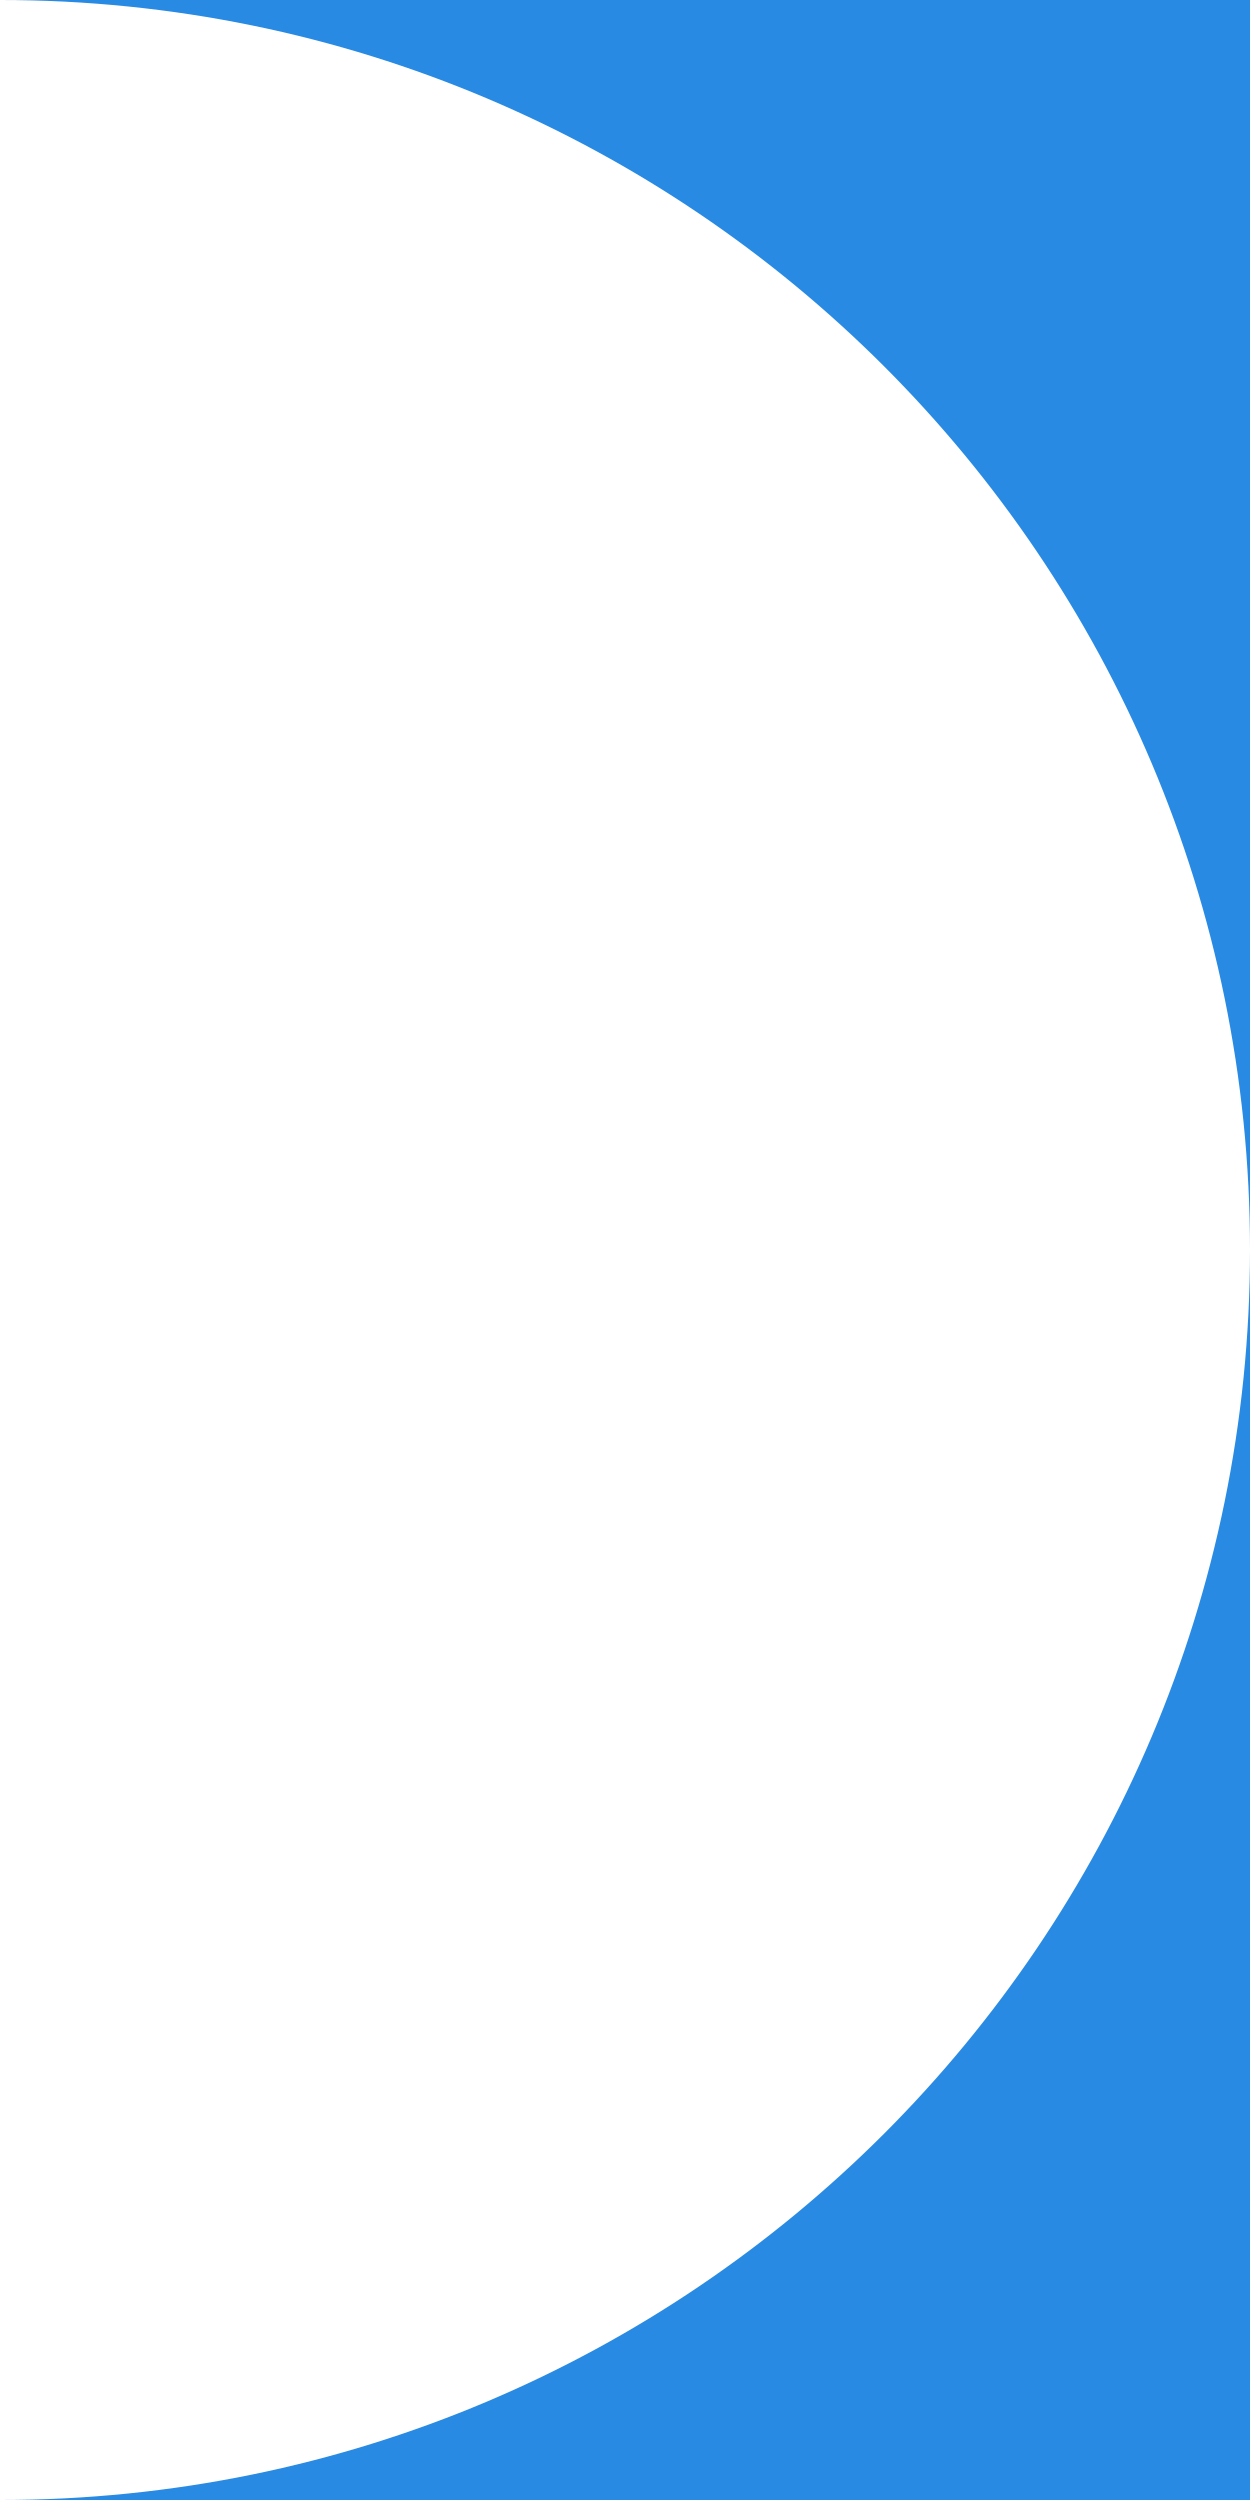
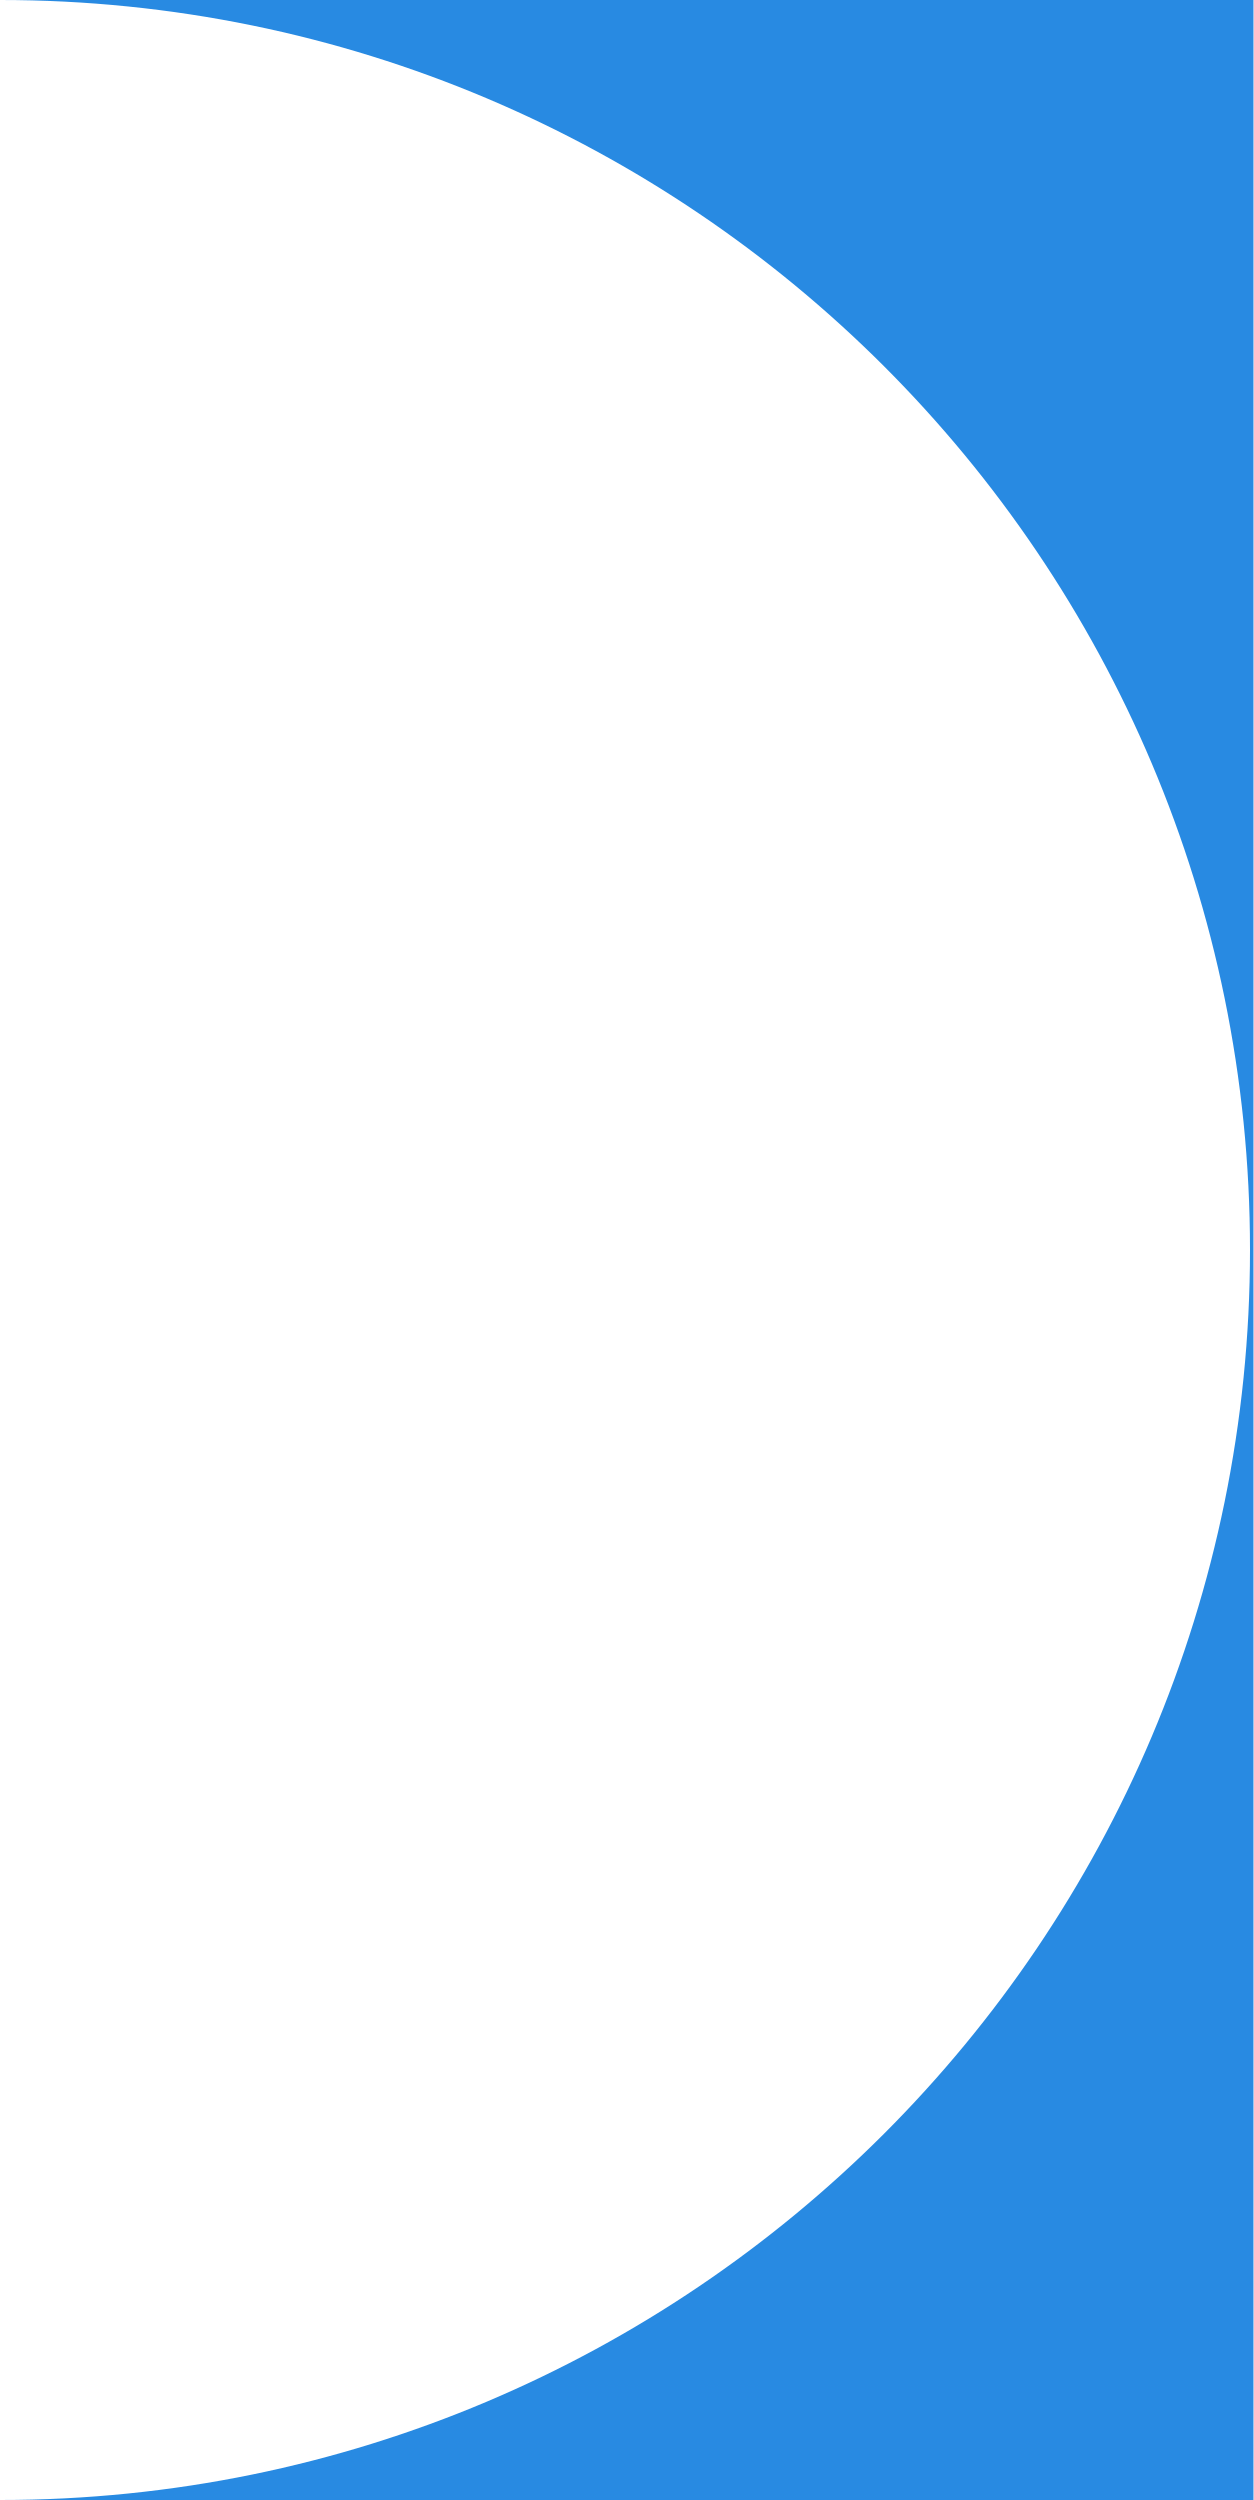
- <svg xmlns="http://www.w3.org/2000/svg" width="360px" height="720px" viewBox="0 0 360 720" version="1.1">
+ <svg xmlns="http://www.w3.org/2000/svg" width="361px" height="720px" viewBox="0 0 361 720" version="1.1">
  <defs />
  <g id="Page-1" stroke="none" stroke-width="1" fill="none" fill-rule="evenodd">
-     <g id="Artboard-1-Copy" transform="translate(-788, 0)" fill="#288ae2">
-       <path d="M788,0 L1148,0 L1148,720 L788,720 L788,0 Z M788,720 C986.823,720 1148,558.823 1148,360 C1148,161.177 986.823,0 788,0 L788,720 Z" id="Combined-Shape" />
+     <g id="Artboard-1-Copy" transform="translate(-788, 0)" fill="#288AE2">
+       <path d="M788,0 L1149,0 L1149,720 L788,720 L788,0 Z M788,720 C986.823,720 1148,558.823 1148,360 C1148,161.177 986.823,0 788,0 L788,720 Z" id="out-curve" />
    </g>
  </g>
</svg>
